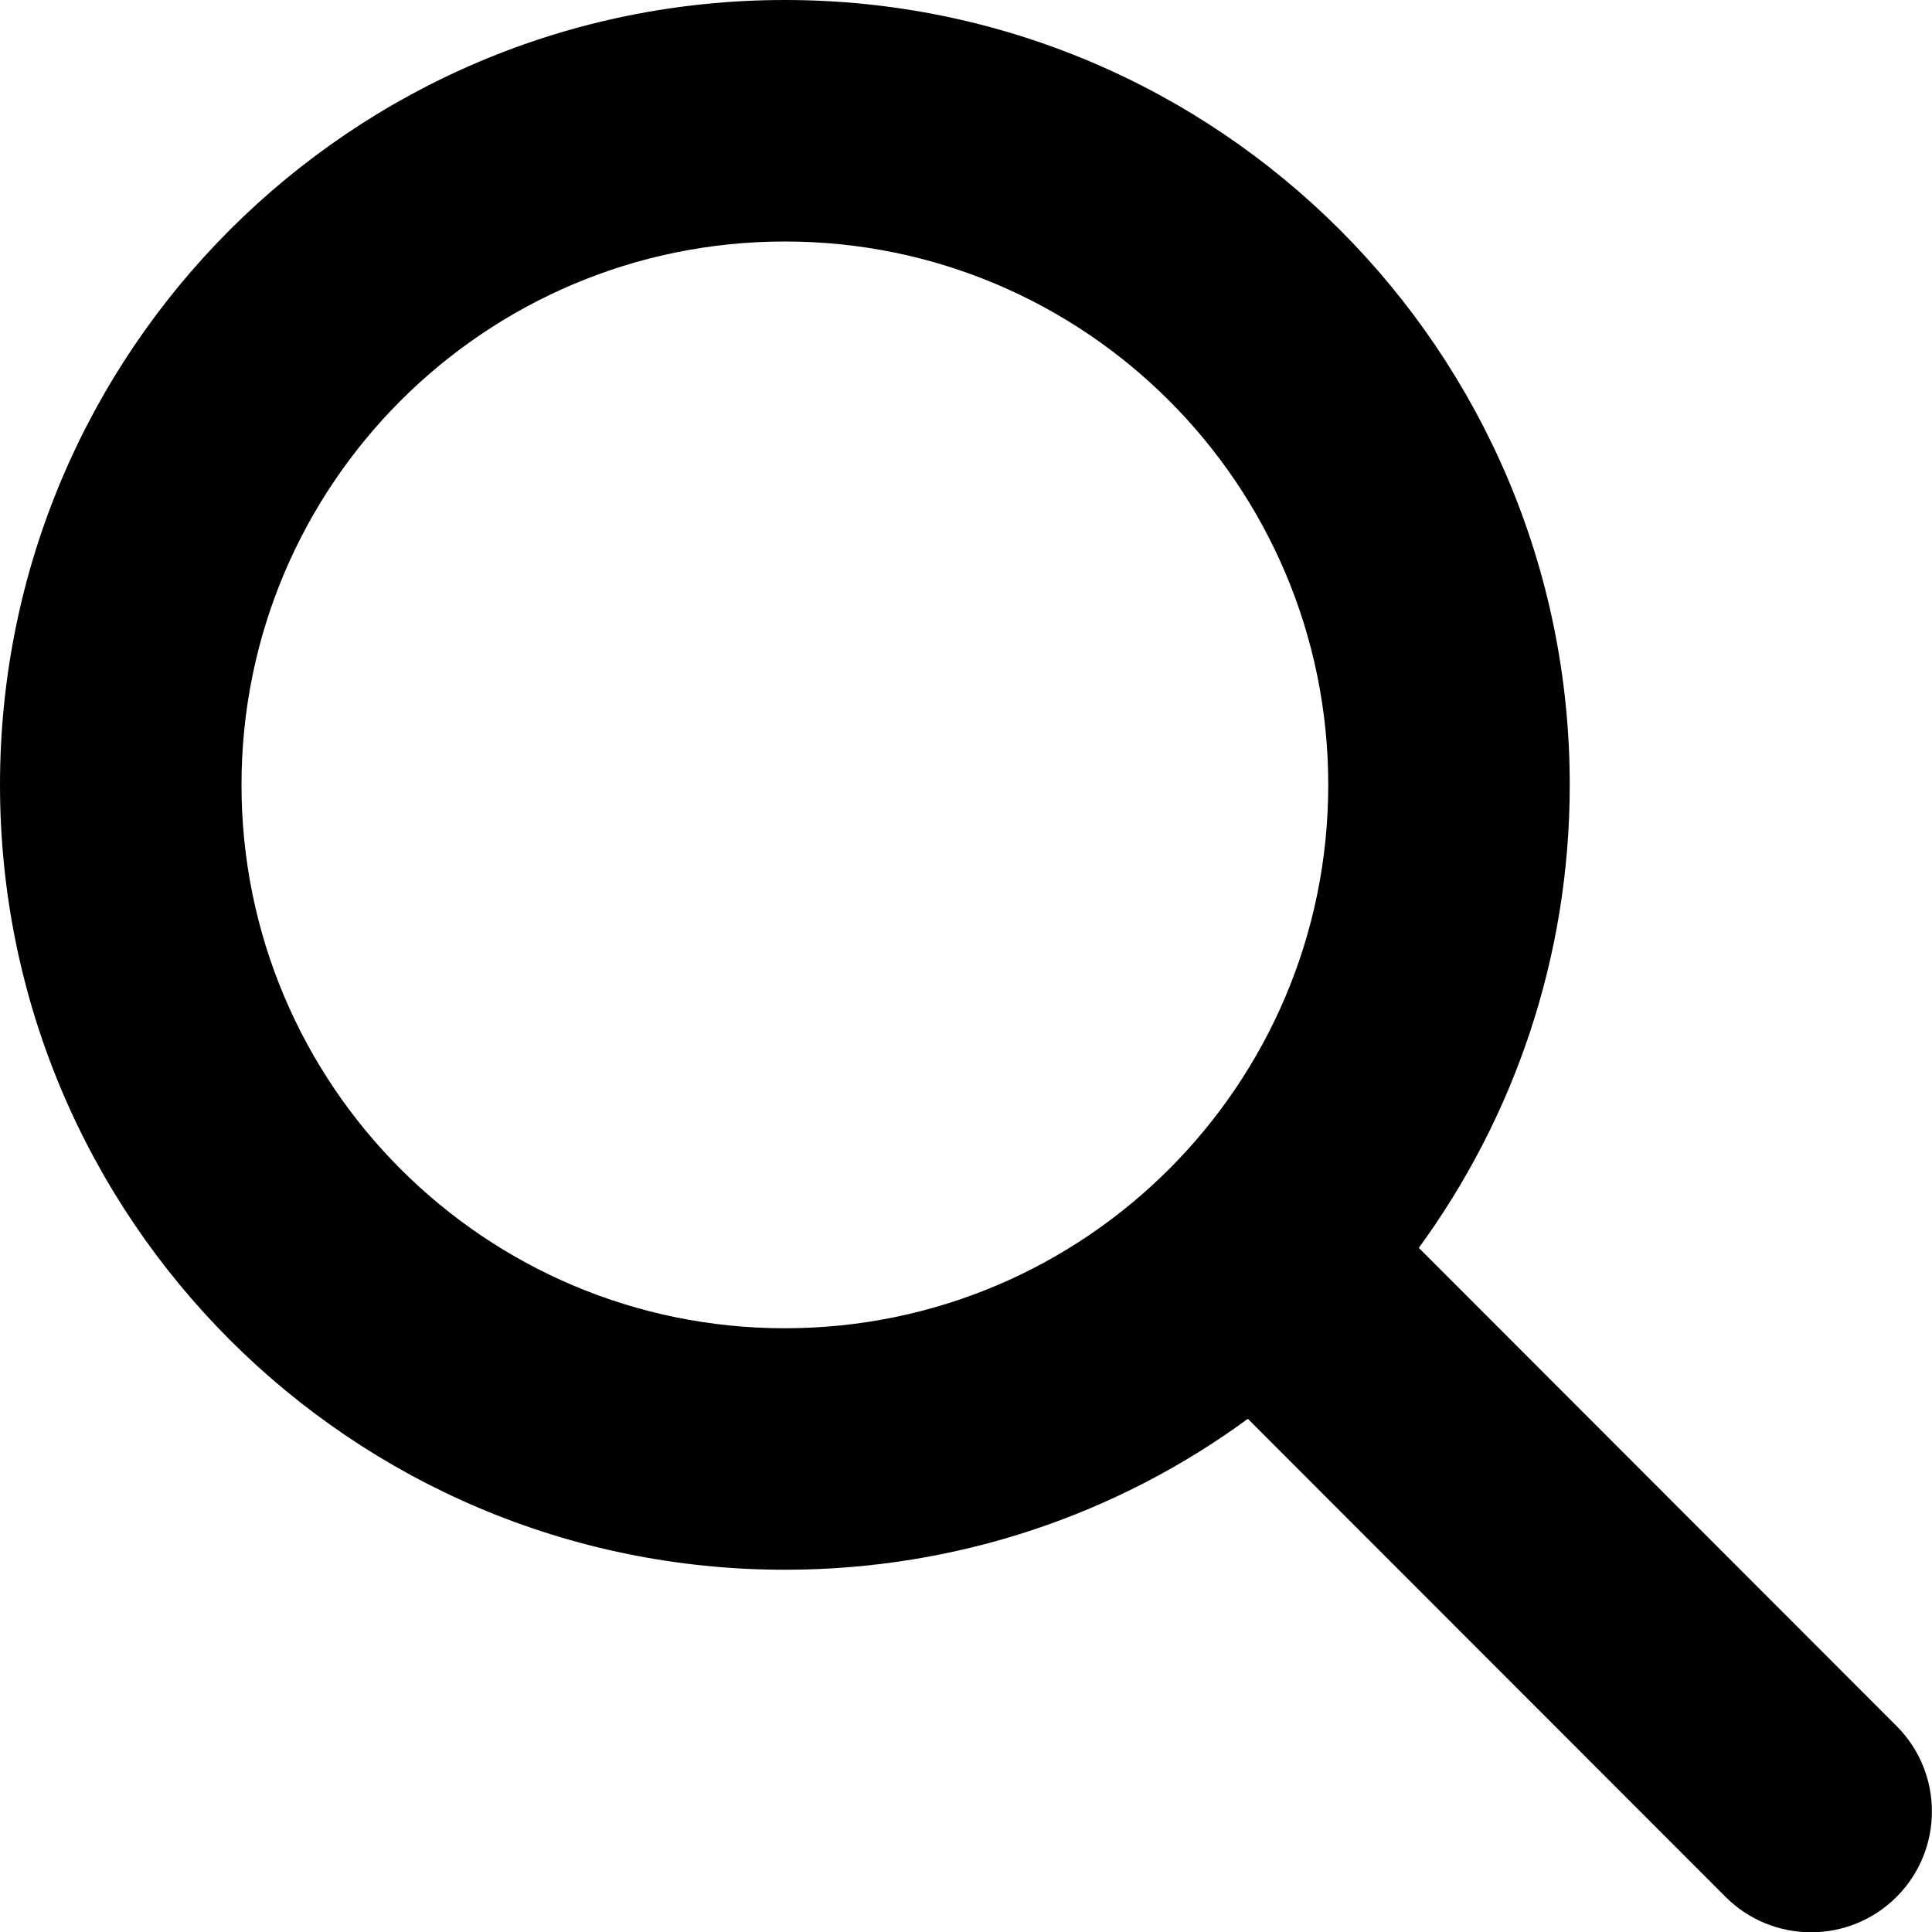
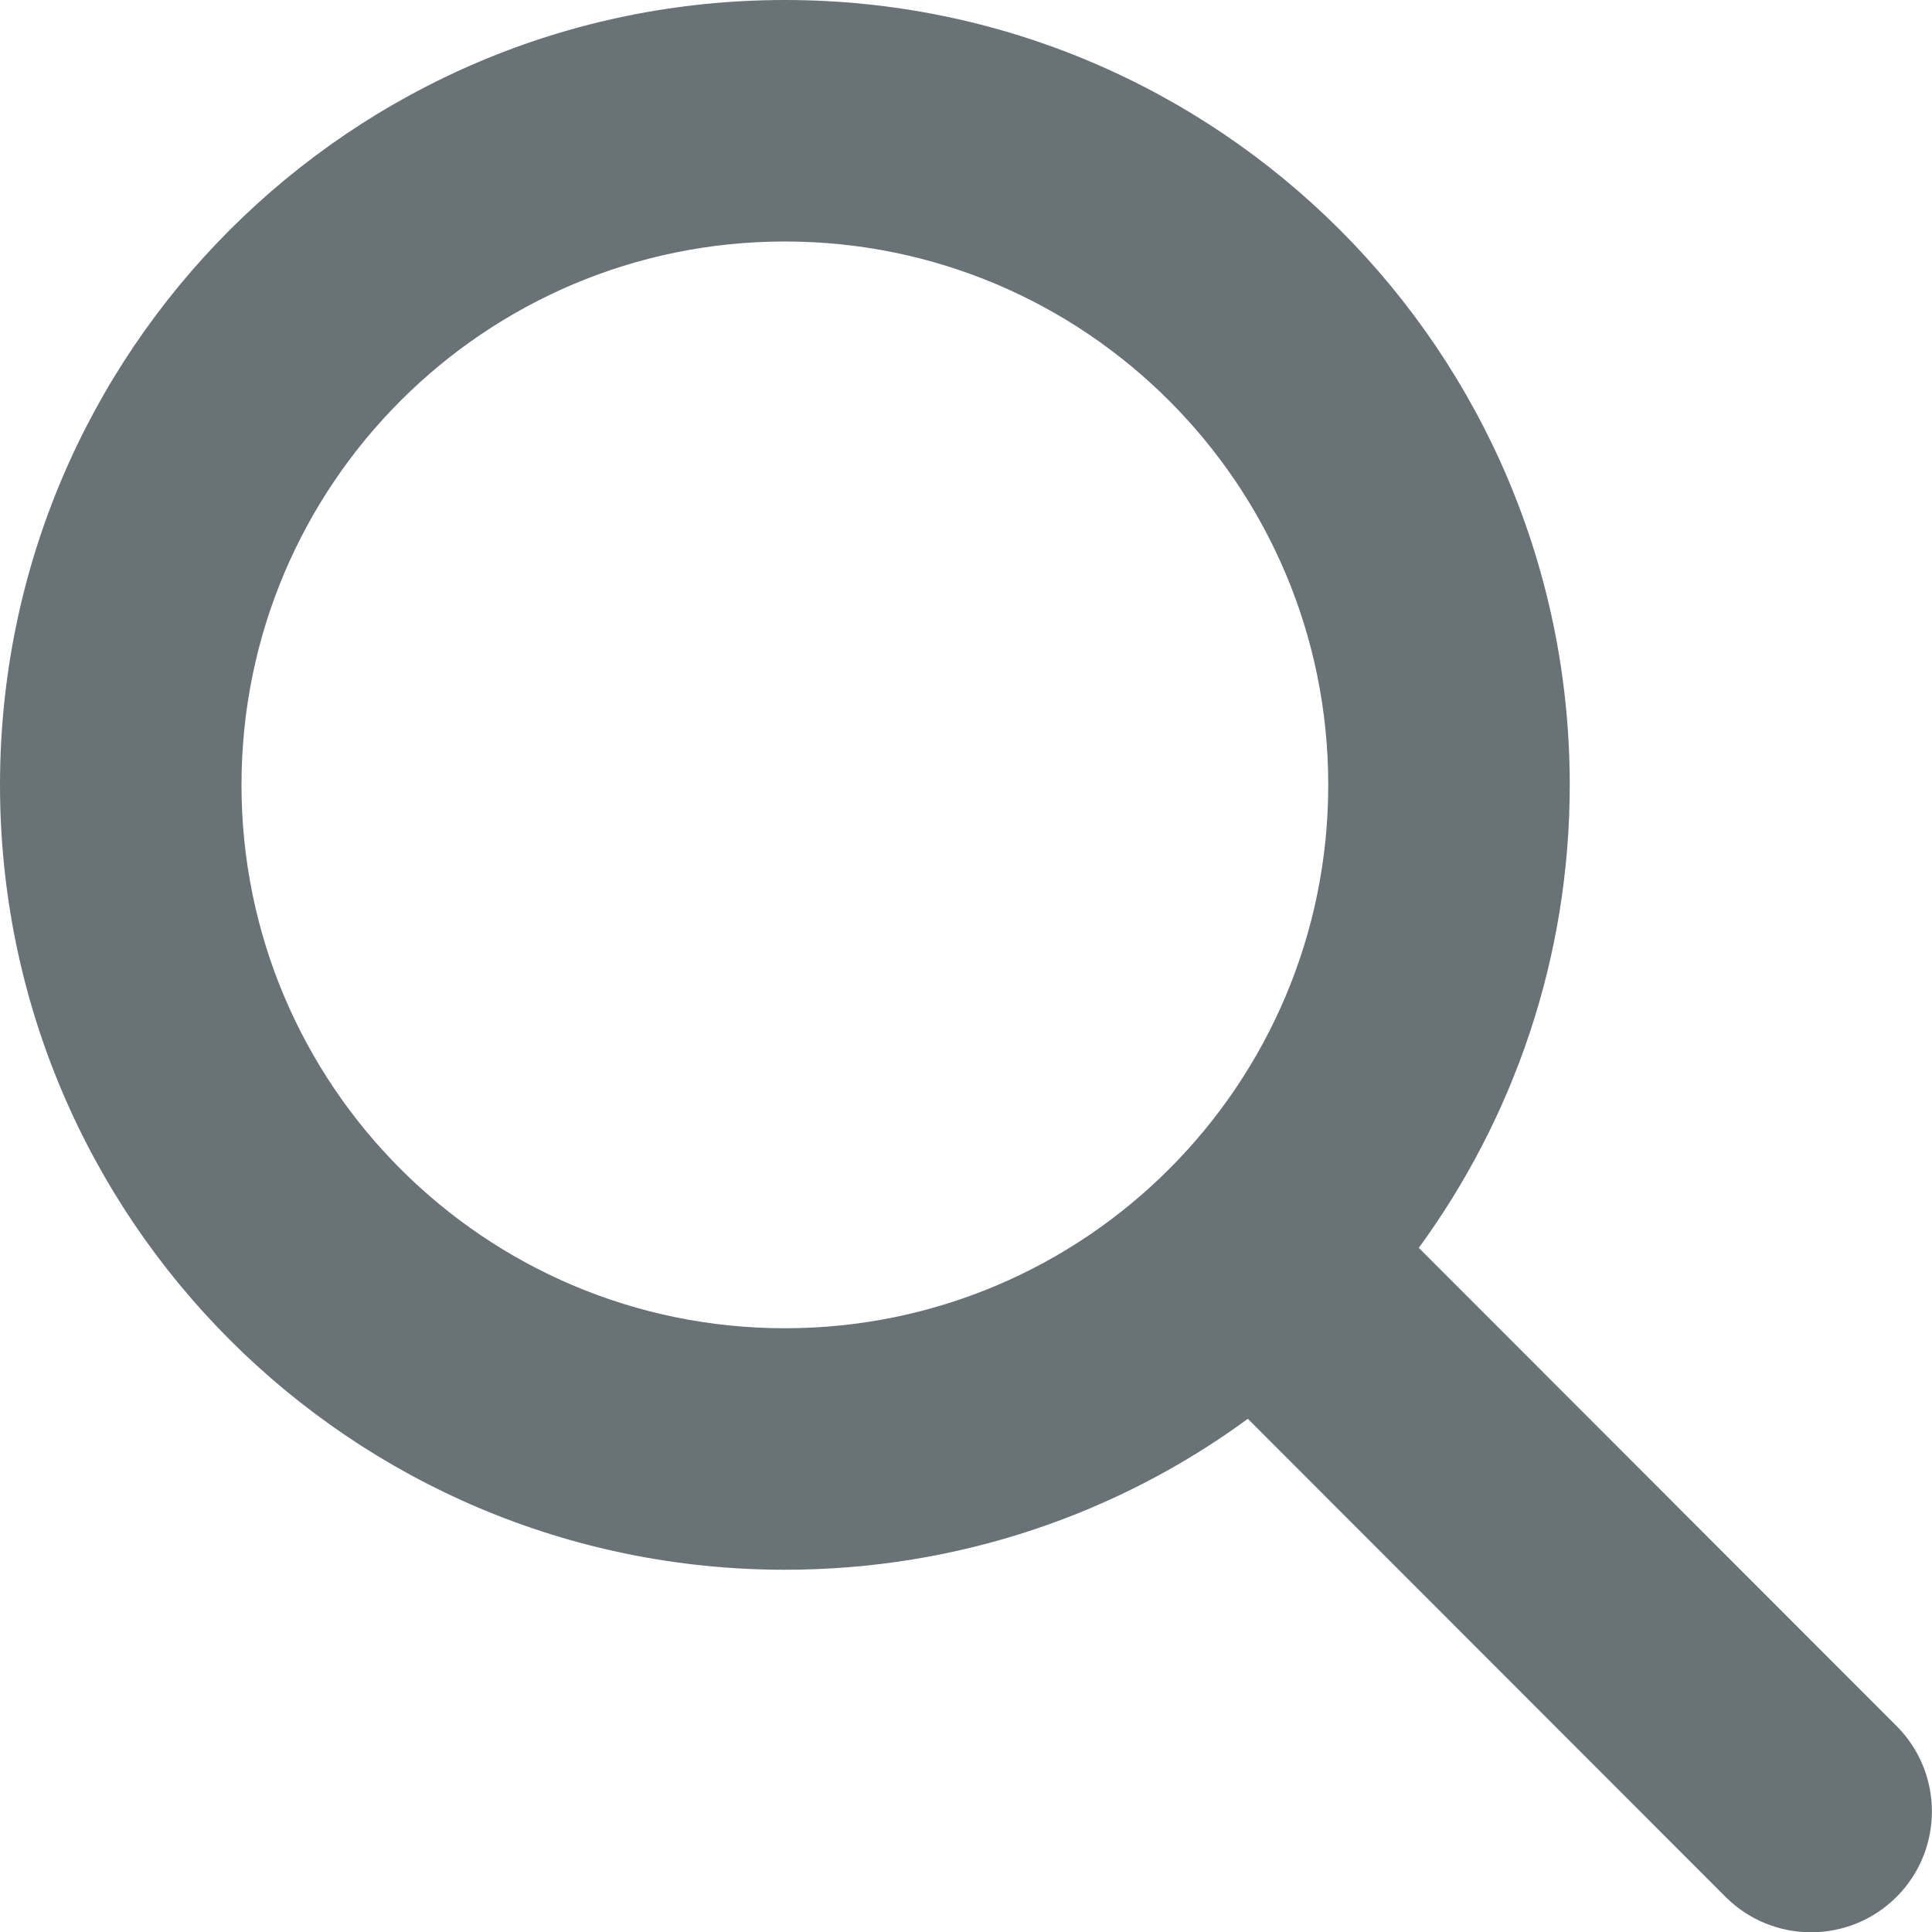
<svg xmlns="http://www.w3.org/2000/svg" viewBox="0 0 512 512">
-   <path d="M416 208c0 45.9-14.9 88.3-40 122.7L502.6 457.4c12.5 12.5 12.5 32.8 0 45.3s-32.8 12.5-45.3 0L330.7 376c-34.4 25.2-76.8 40-122.7 40C93.1 416 0 322.9 0 208S93.1 0 208 0S416 93.1 416 208zM208 352a144 144 0 1 0 0-288 144 144 0 1 0 0 288z" />
+   <path fill="#697377" d="M416 208c0 45.9-14.9 88.3-40 122.7L502.6 457.4c12.5 12.5 12.5 32.8 0 45.3s-32.8 12.5-45.3 0L330.7 376c-34.4 25.2-76.8 40-122.7 40C93.1 416 0 322.9 0 208S93.1 0 208 0S416 93.1 416 208zM208 352a144 144 0 1 0 0-288 144 144 0 1 0 0 288z" />
</svg>
